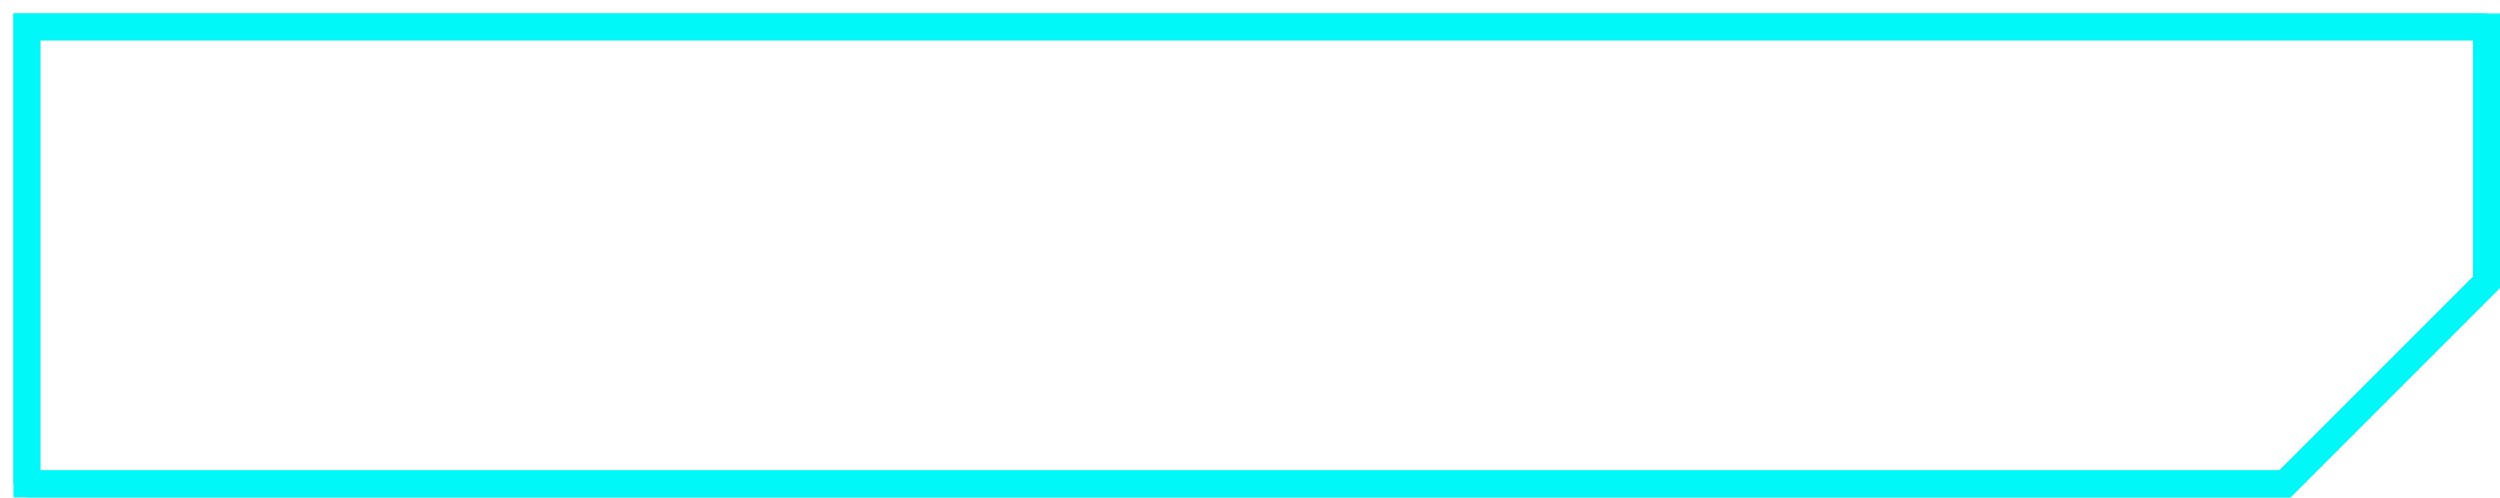
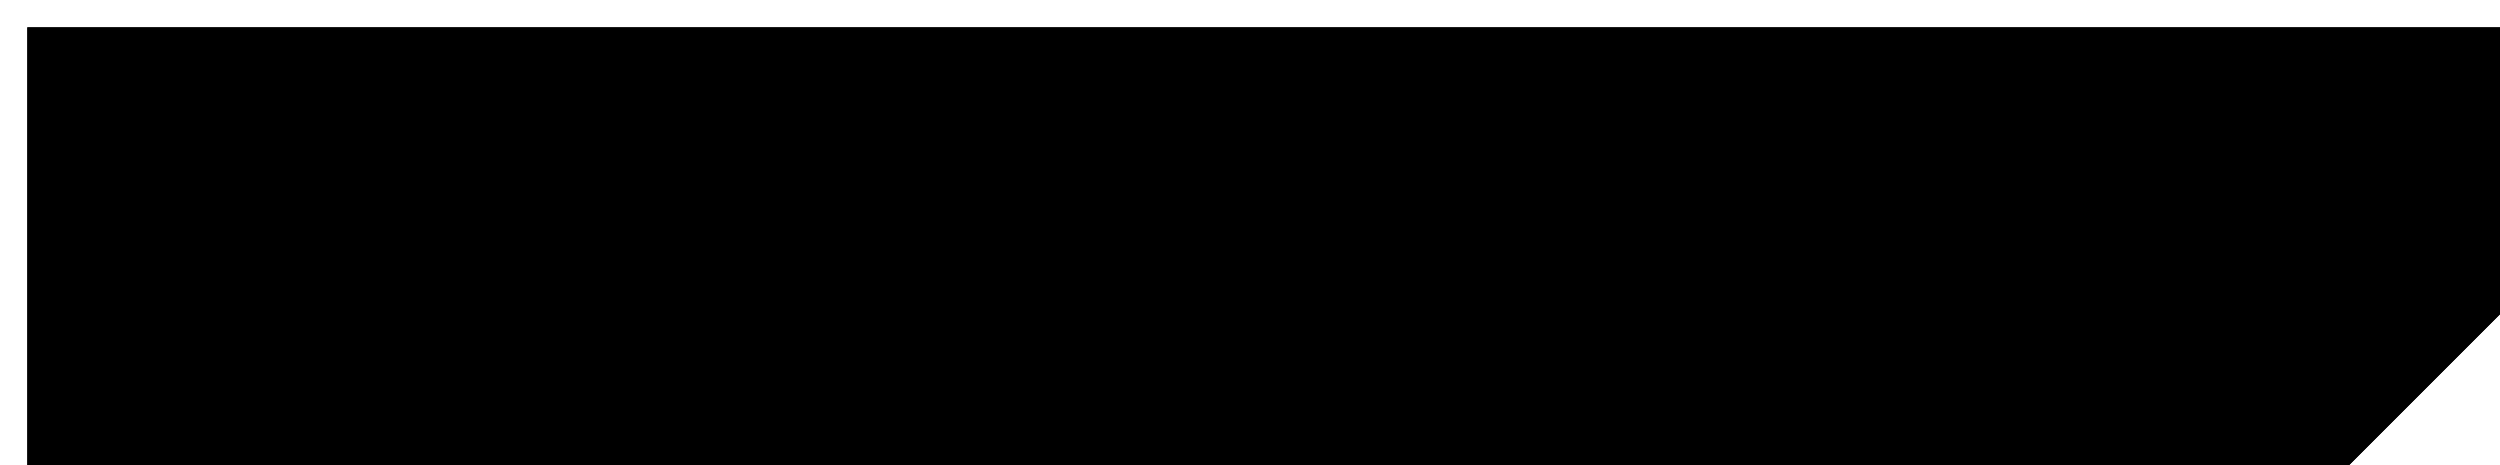
- <svg xmlns="http://www.w3.org/2000/svg" preserveAspectRatio="none" class="css-1owyh9f">
-   <style>
-         polygon, polyline {
-             stroke-width: 2px;
-             stroke: #00f8f8;
-             vector-effect: non-scaling-stroke;
-             fill: transparent;
-             transition: stroke 100ms ease-out 0s;
-         }
-     </style>
+ <svg xmlns="http://www.w3.org/2000/svg" preserveAspectRatio="none">
  <g style="transform: translate(2px, 2px);">
    <g>
      <polygon points="0,34 168,34 183,19 183,0 0,0" />
    </g>
    <polyline points="0,34 168,34 183,19 183,0" />
    <polyline points="183,0 0,0 0,34" />
  </g>
</svg>
